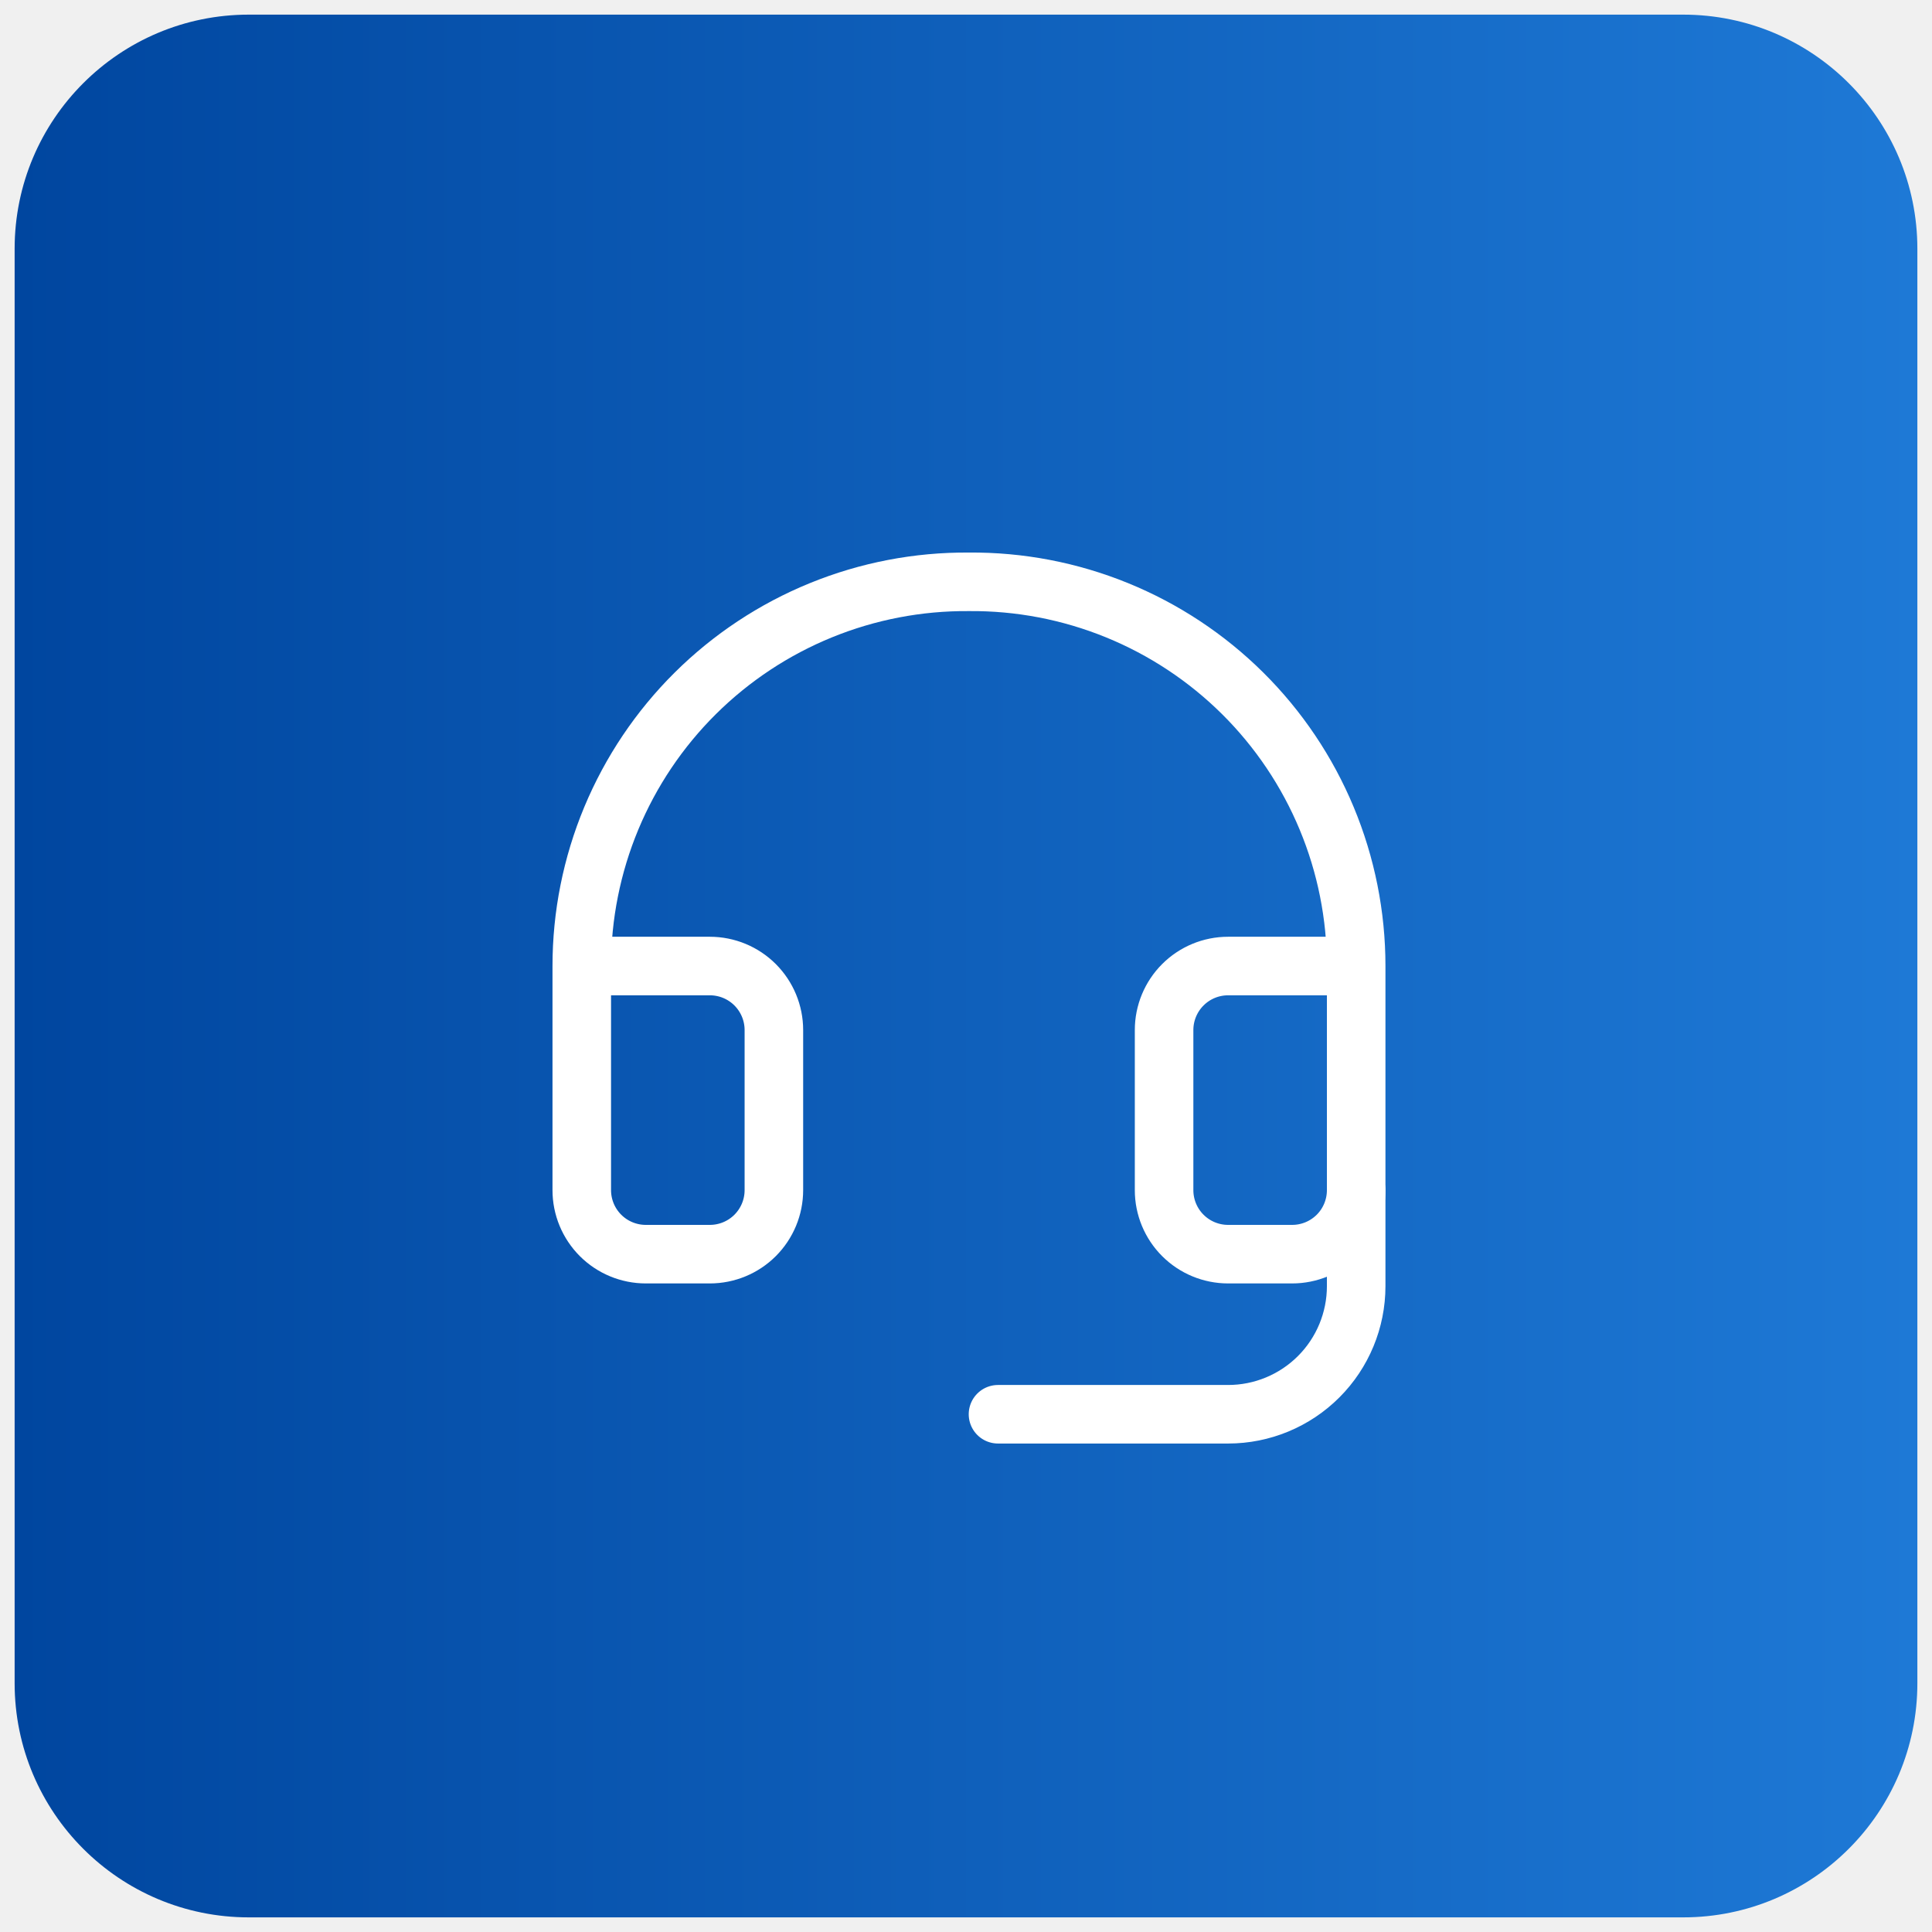
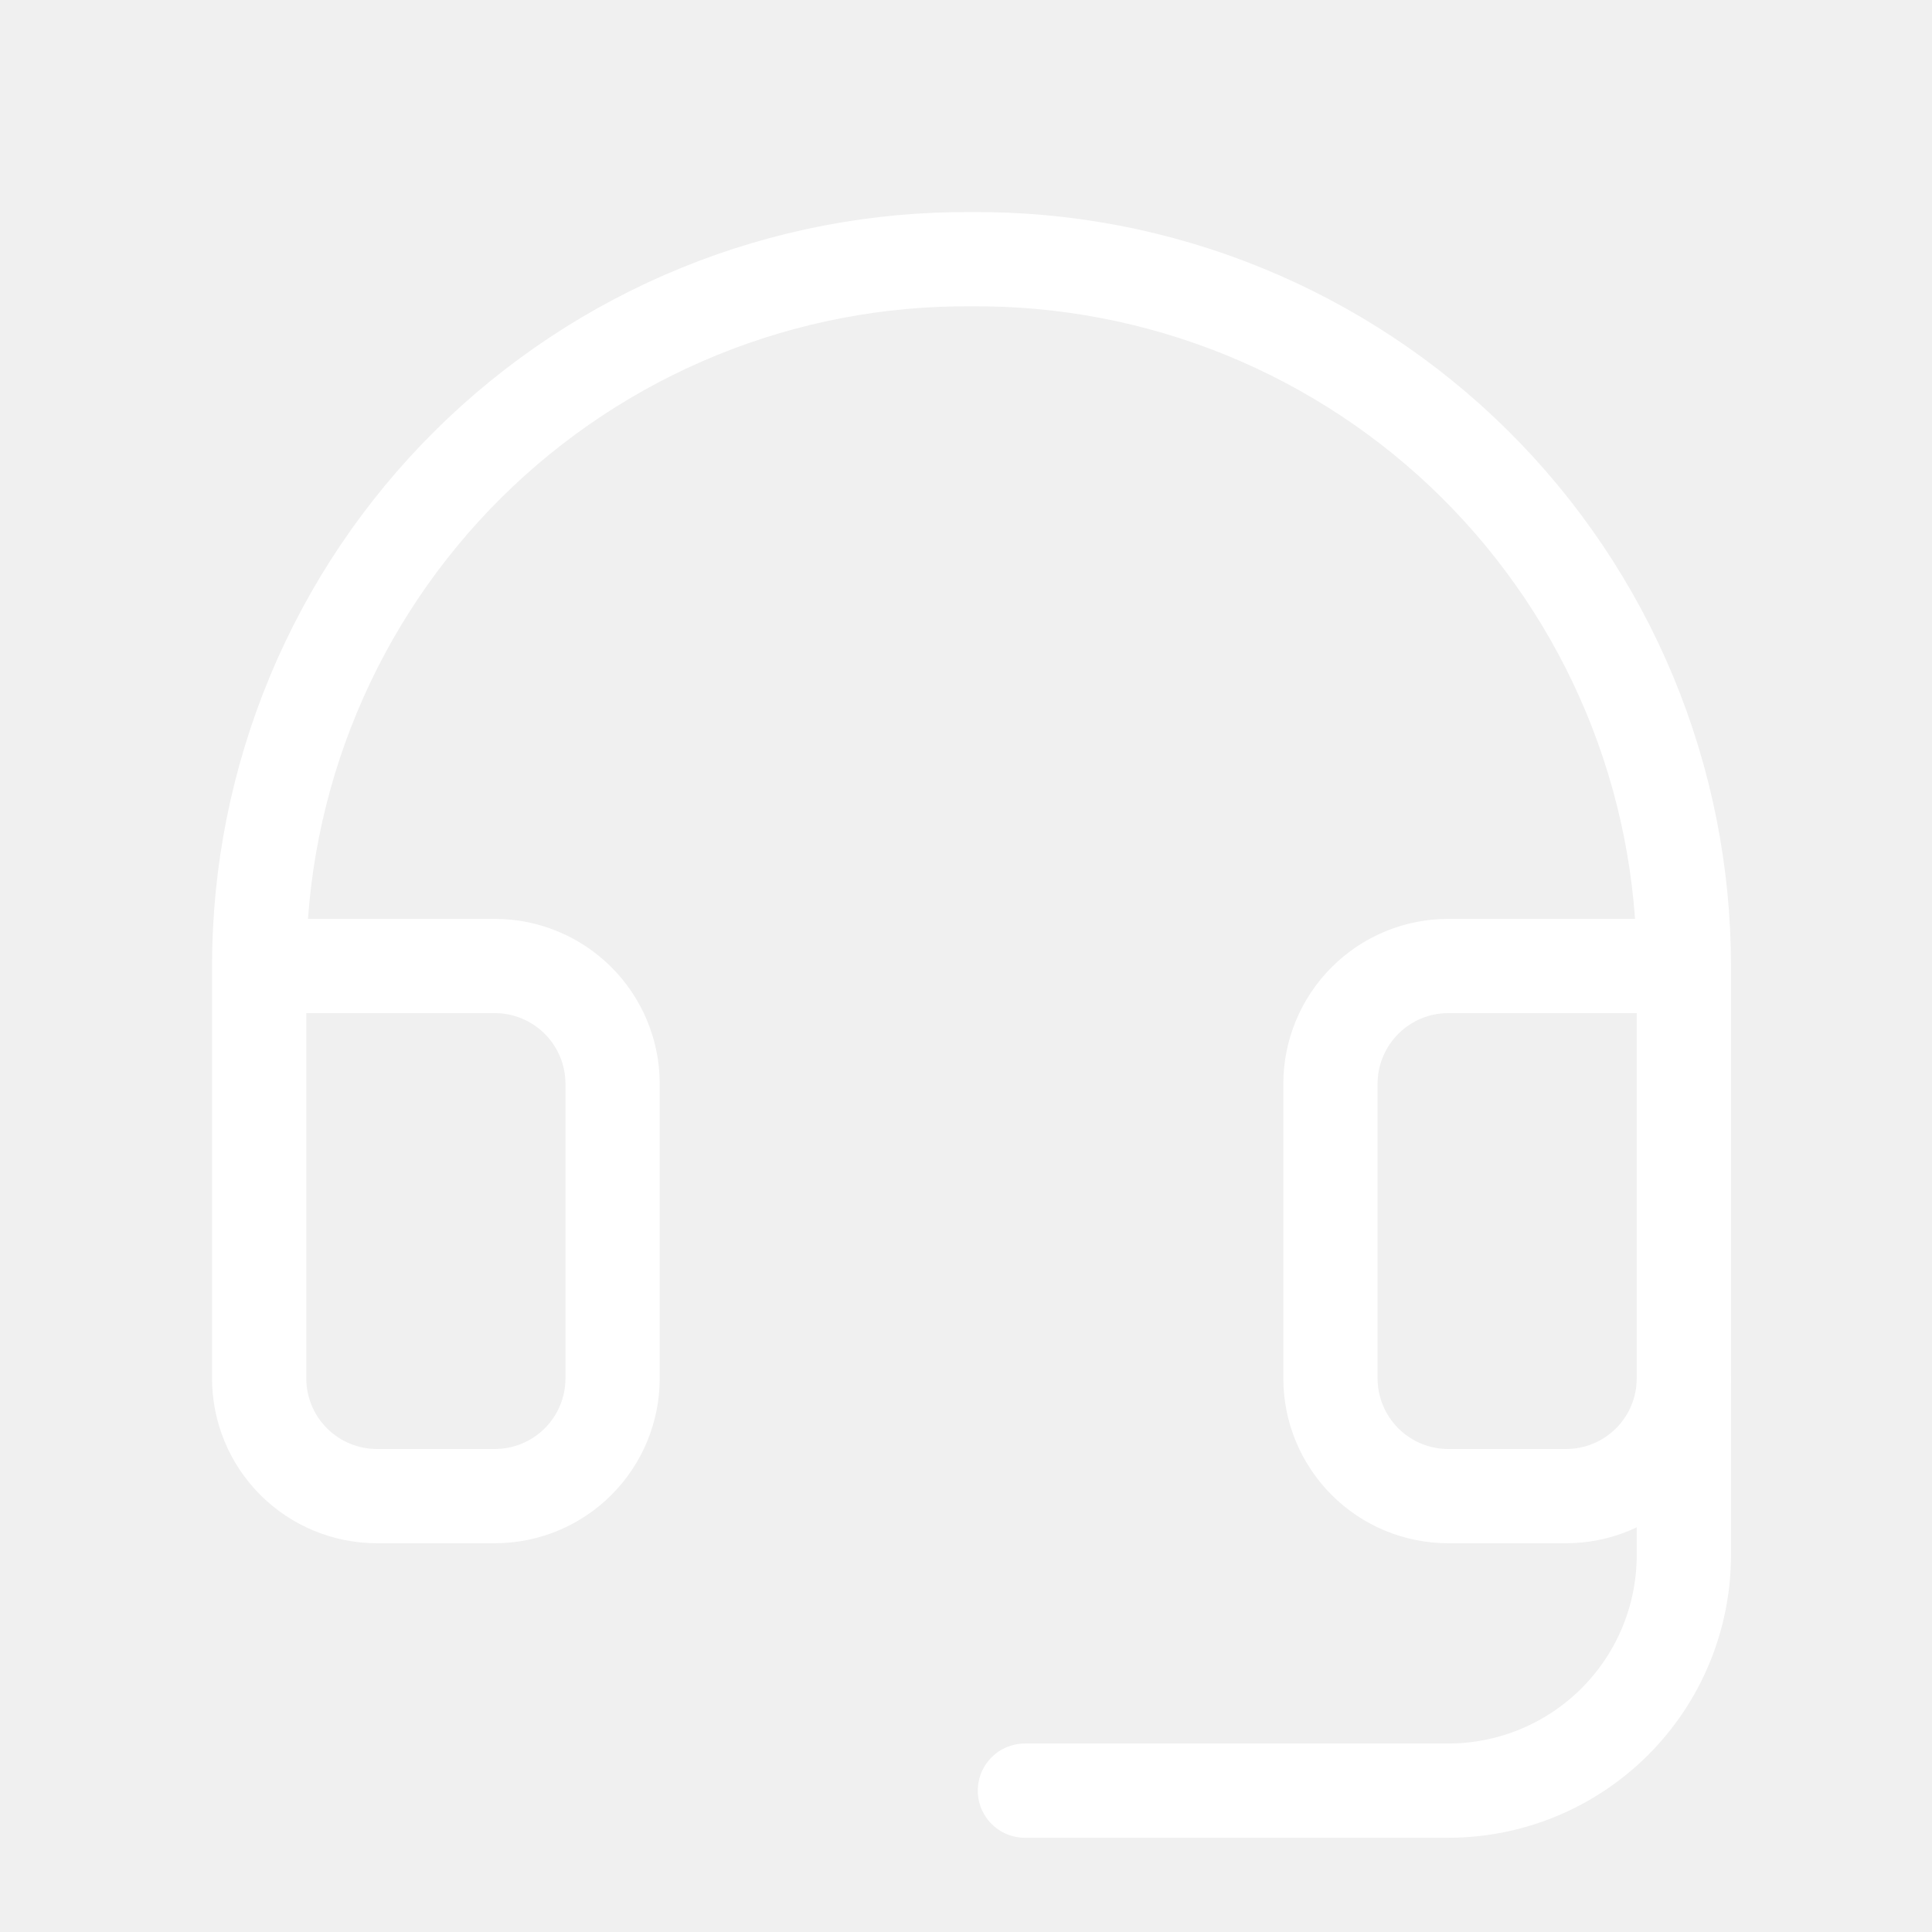
- <svg xmlns="http://www.w3.org/2000/svg" width="66" height="66" viewBox="0 0 66 66" fill="none">
-   <rect x="0.5" y="0.5" width="65" height="65" rx="8" fill="url(#paint0_linear_10_1462)" />
-   <path d="M46.329 33.001H41.954C41.374 33.001 40.818 33.231 40.408 33.641C39.997 34.052 39.767 34.608 39.767 35.188V40.657C39.767 41.237 39.997 41.794 40.408 42.204C40.818 42.614 41.374 42.844 41.954 42.844H44.142C44.722 42.844 45.278 42.614 45.689 42.204C46.099 41.794 46.329 41.237 46.329 40.657V33.001ZM46.329 33.001C46.329 31.268 45.986 29.552 45.32 27.953C44.654 26.353 43.677 24.901 42.447 23.681C41.216 22.461 39.756 21.496 38.151 20.843C36.546 20.19 34.828 19.861 33.095 19.876C31.363 19.863 29.646 20.193 28.043 20.847C26.439 21.501 24.981 22.466 23.752 23.686C22.523 24.906 21.548 26.357 20.882 27.956C20.217 29.554 19.874 31.269 19.874 33.001V40.657C19.874 41.237 20.105 41.794 20.515 42.204C20.925 42.614 21.482 42.844 22.062 42.844H24.249C24.829 42.844 25.386 42.614 25.796 42.204C26.206 41.794 26.437 41.237 26.437 40.657V35.188C26.437 34.608 26.206 34.052 25.796 33.641C25.386 33.231 24.829 33.001 24.249 33.001H19.874" stroke="white" stroke-width="2" stroke-linecap="round" stroke-linejoin="round" />
-   <path d="M46.329 40.657V43.938C46.329 45.098 45.868 46.211 45.048 47.031C44.227 47.852 43.115 48.313 41.954 48.313H34.093" stroke="white" stroke-width="2" stroke-linecap="round" stroke-linejoin="round" />
-   <defs>
-     <linearGradient id="paint0_linear_10_1462" x1="0.5" y1="33.878" x2="65.5" y2="33.878" gradientUnits="userSpaceOnUse">
-       <stop stop-color="#00469F" />
-       <stop offset="1" stop-color="#1E79D6" />
-     </linearGradient>
-   </defs>
+ <svg xmlns="http://www.w3.org/2000/svg" width="41" height="41" viewBox="0 0 41 41" fill="none">
+   <path d="M35.734 20.5H30.734C30.071 20.5 29.435 20.764 28.967 21.233C28.498 21.702 28.234 22.337 28.234 23V29.25C28.234 29.914 28.498 30.549 28.967 31.018C29.435 31.487 30.071 31.75 30.734 31.75H33.234C33.897 31.75 34.533 31.487 35.002 31.018C35.471 30.549 35.734 29.914 35.734 29.25V20.5ZM35.734 20.5C35.734 18.52 35.342 16.559 34.581 14.731C33.819 12.903 32.703 11.244 31.297 9.849C29.891 8.455 28.222 7.353 26.388 6.606C24.554 5.86 22.59 5.484 20.609 5.501C18.63 5.486 16.668 5.863 14.835 6.611C13.003 7.358 11.336 8.461 9.932 9.855C8.528 11.249 7.413 12.908 6.652 14.735C5.892 16.562 5.5 18.521 5.5 20.5V29.25C5.5 29.914 5.763 30.549 6.232 31.018C6.701 31.487 7.337 31.75 8 31.75H10.5C11.163 31.75 11.799 31.487 12.268 31.018C12.737 30.549 13 29.914 13 29.25V23C13 22.337 12.737 21.702 12.268 21.233C11.799 20.764 11.163 20.5 10.5 20.5H5.5" stroke="white" stroke-width="2" stroke-linecap="round" stroke-linejoin="round" />
+   <path d="M35.734 29.25V33C35.734 34.326 35.208 35.598 34.27 36.535C33.332 37.473 32.06 38 30.734 38H21.75" stroke="white" stroke-width="2" stroke-linecap="round" stroke-linejoin="round" />
</svg>
